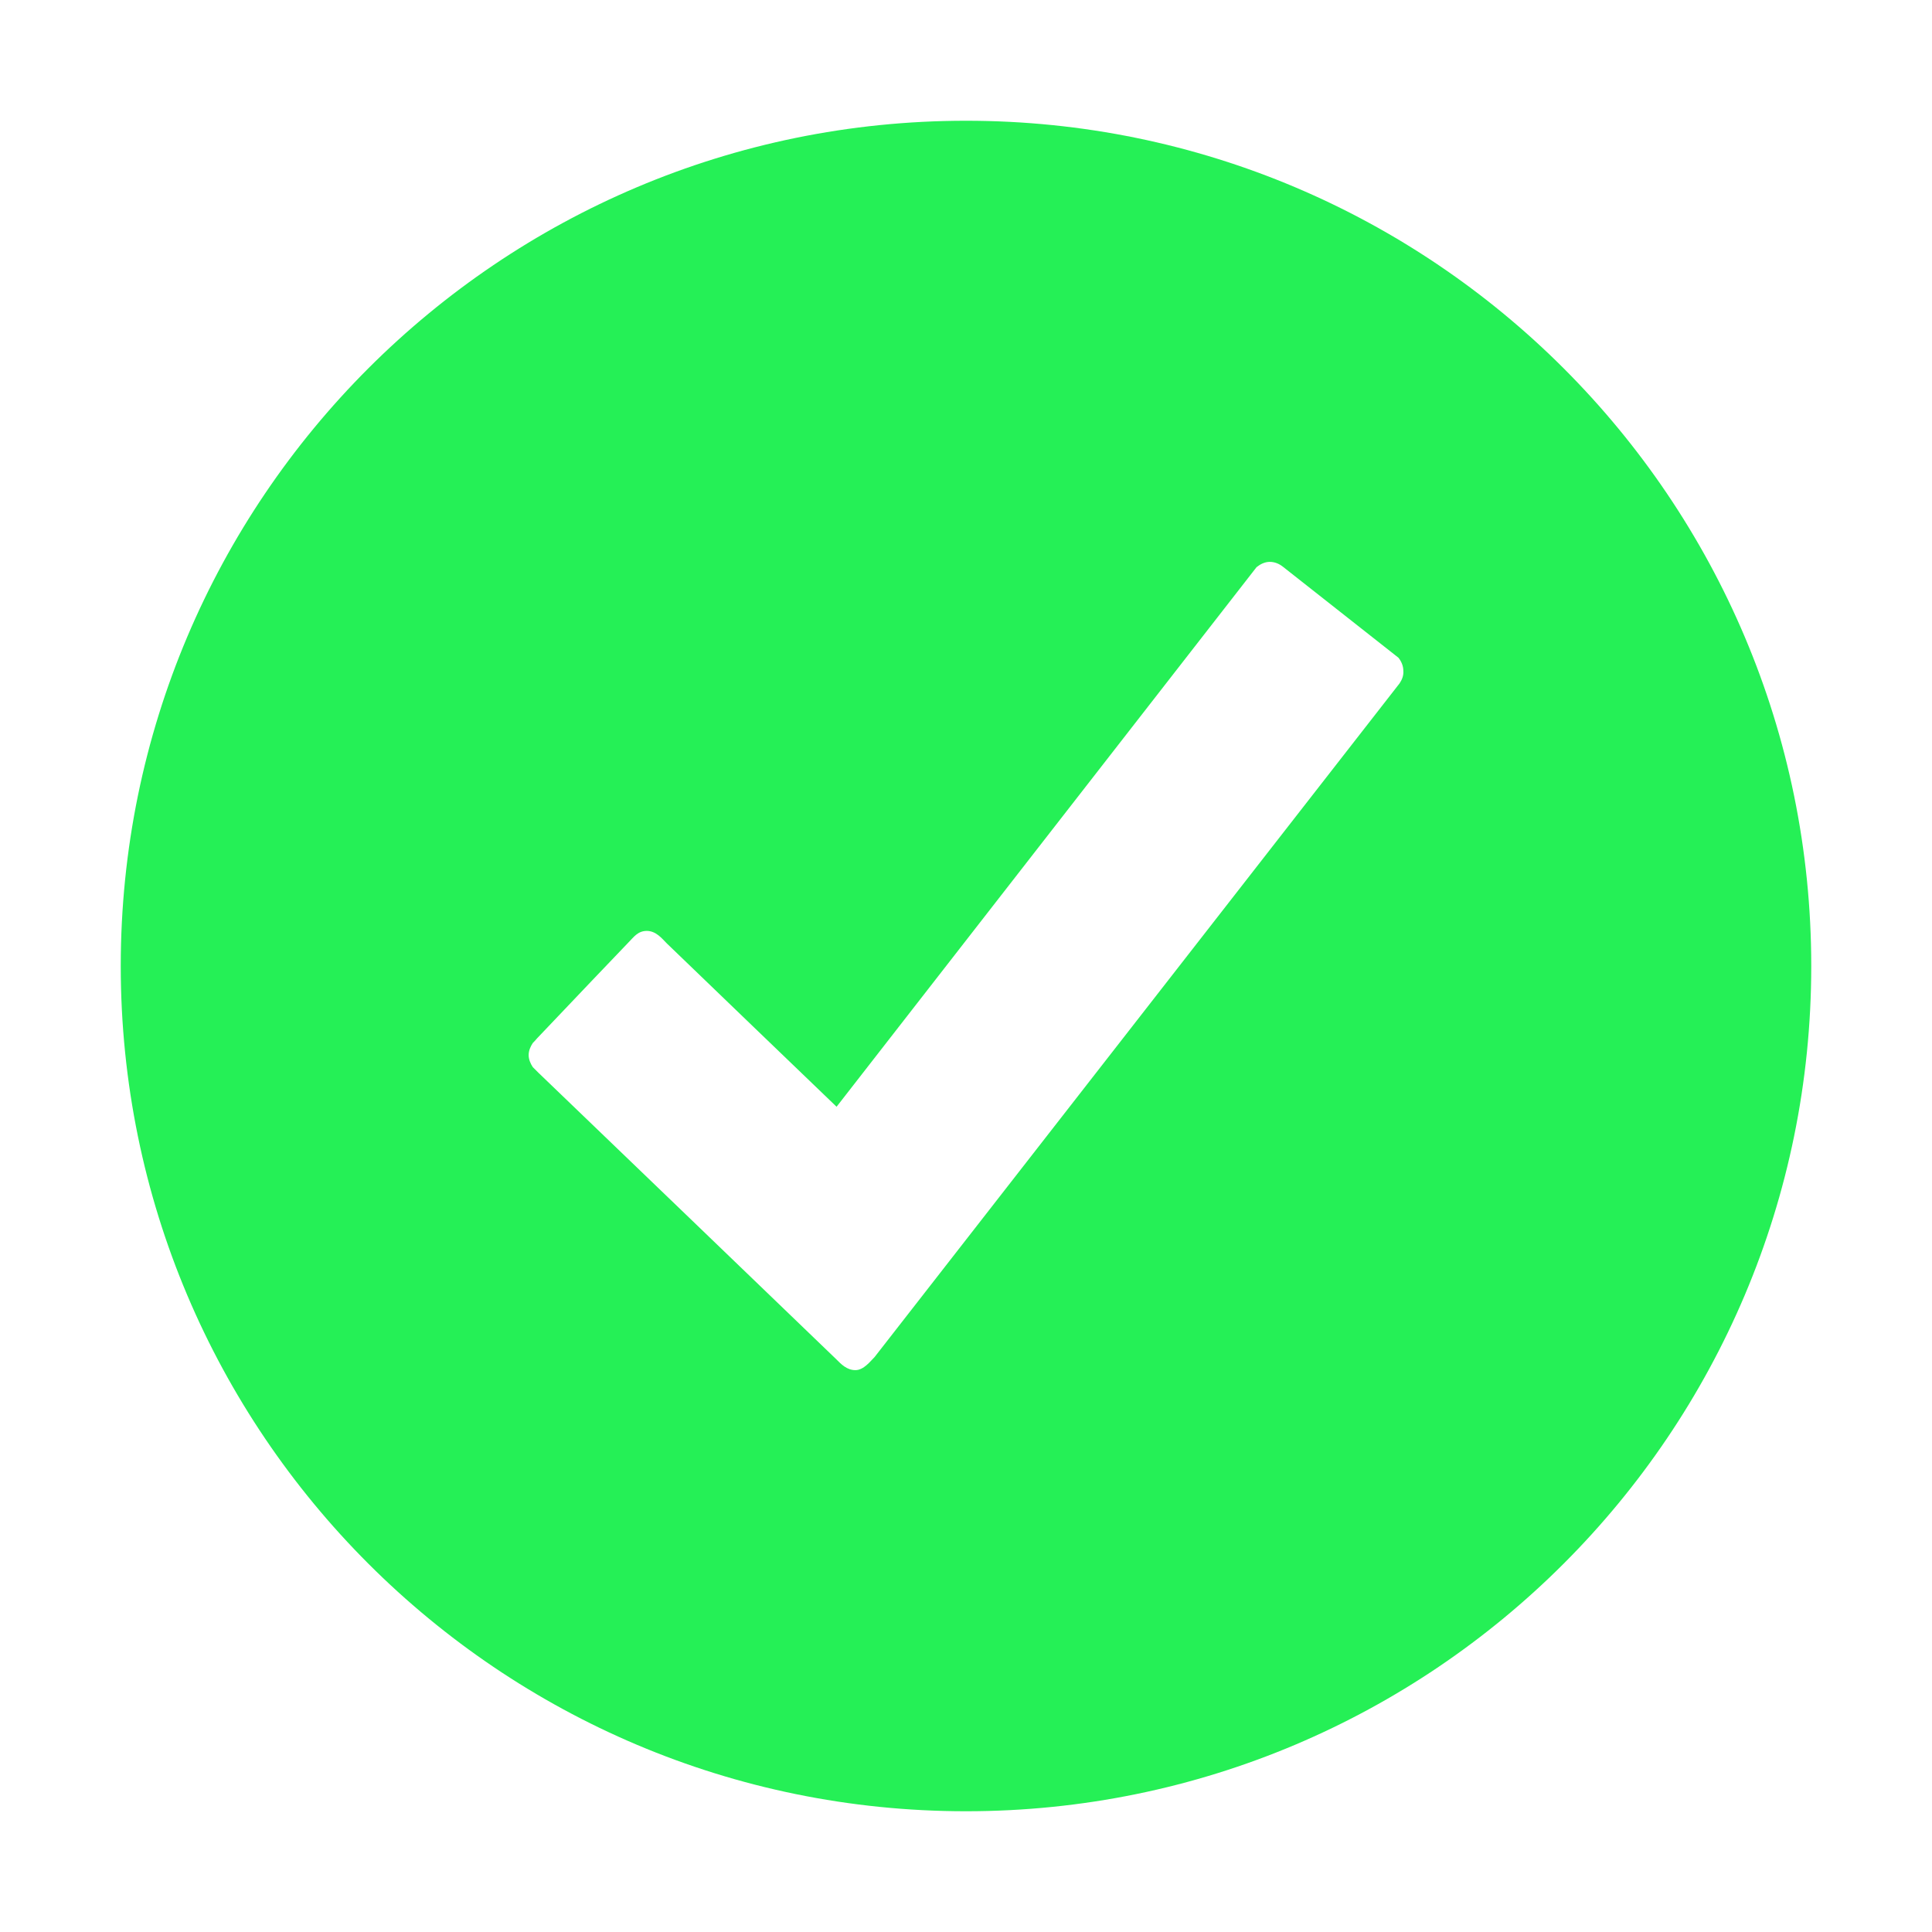
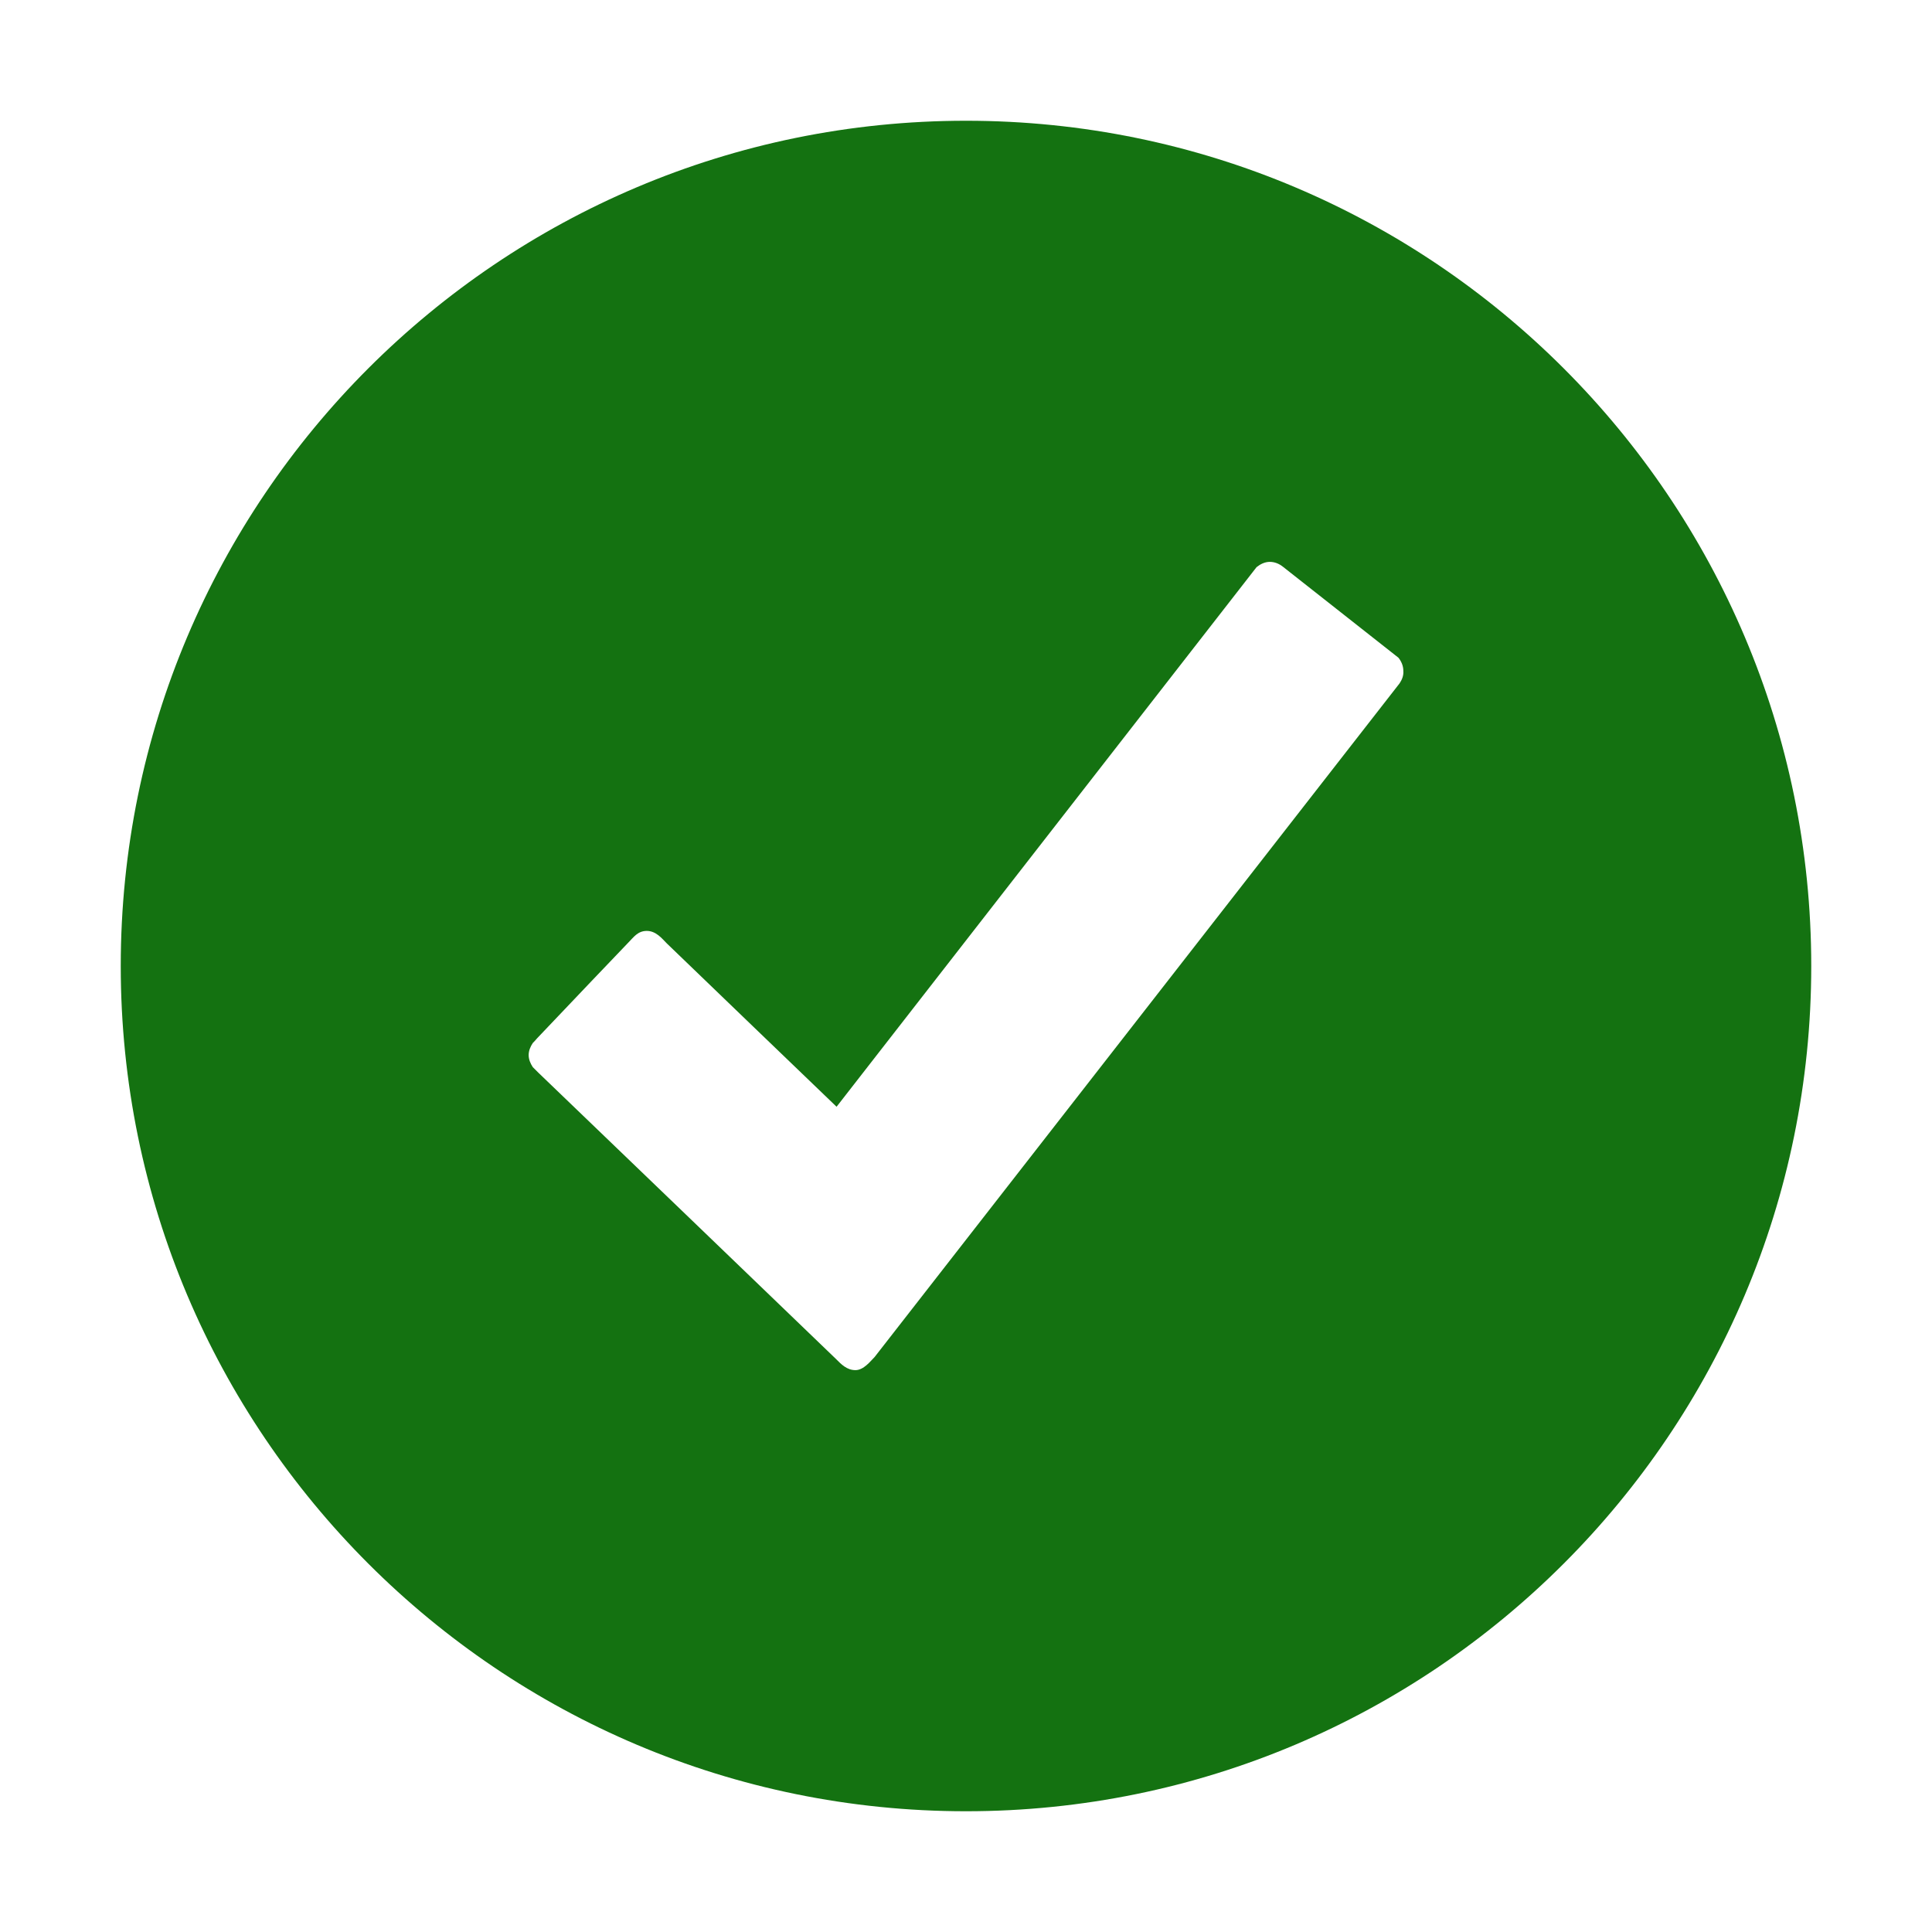
<svg xmlns="http://www.w3.org/2000/svg" class="icon" height="512" viewBox="0 0 1024 1024" version="1.1">
-   <path d="M512 64C264.6 64 64 264.6 64 512s200.6 448 448 448 448-200.6 448-448S759.4 64 512 64z m229.8 298.2l-278.2 357c-2.2 2.2-5.8 7-10.2 7-4.6 0-7.6-3.2-10.2-5.8-2.6-2.6-157.8-151.8-157.8-151.8l-3-3c-1.2-1.8-2.2-4-2.2-6.4 0-2.4 1-4.6 2.2-6.4 0.8-0.8 1.4-1.4 2.2-2.4 15.4-16.2 46.6-49 48.6-51 2.6-2.6 4.8-6 9.6-6 5 0 8.2 4.2 10.6 6.6 2.4 2.4 90 86.6 90 86.6l222.6-286c2-1.6 4.4-2.8 7-2.8 2.6 0 5 1 7 2.6l61.2 48.2c1.6 2 2.6 4.4 2.6 7 0.2 2.6-0.8 4.8-2 6.6z" fill="#25f056" />
+   <path d="M512 64C264.6 64 64 264.6 64 512s200.6 448 448 448 448-200.6 448-448S759.4 64 512 64z m229.8 298.2l-278.2 357c-2.2 2.2-5.8 7-10.2 7-4.6 0-7.6-3.2-10.2-5.8-2.6-2.6-157.8-151.8-157.8-151.8l-3-3c-1.2-1.8-2.2-4-2.2-6.4 0-2.4 1-4.6 2.2-6.4 0.8-0.8 1.4-1.4 2.2-2.4 15.4-16.2 46.6-49 48.6-51 2.6-2.6 4.8-6 9.6-6 5 0 8.2 4.2 10.6 6.6 2.4 2.4 90 86.6 90 86.6l222.6-286c2-1.6 4.4-2.8 7-2.8 2.6 0 5 1 7 2.6l61.2 48.2c1.6 2 2.6 4.4 2.6 7 0.2 2.6-0.8 4.8-2 6.6z" fill="#147211" />
</svg>
